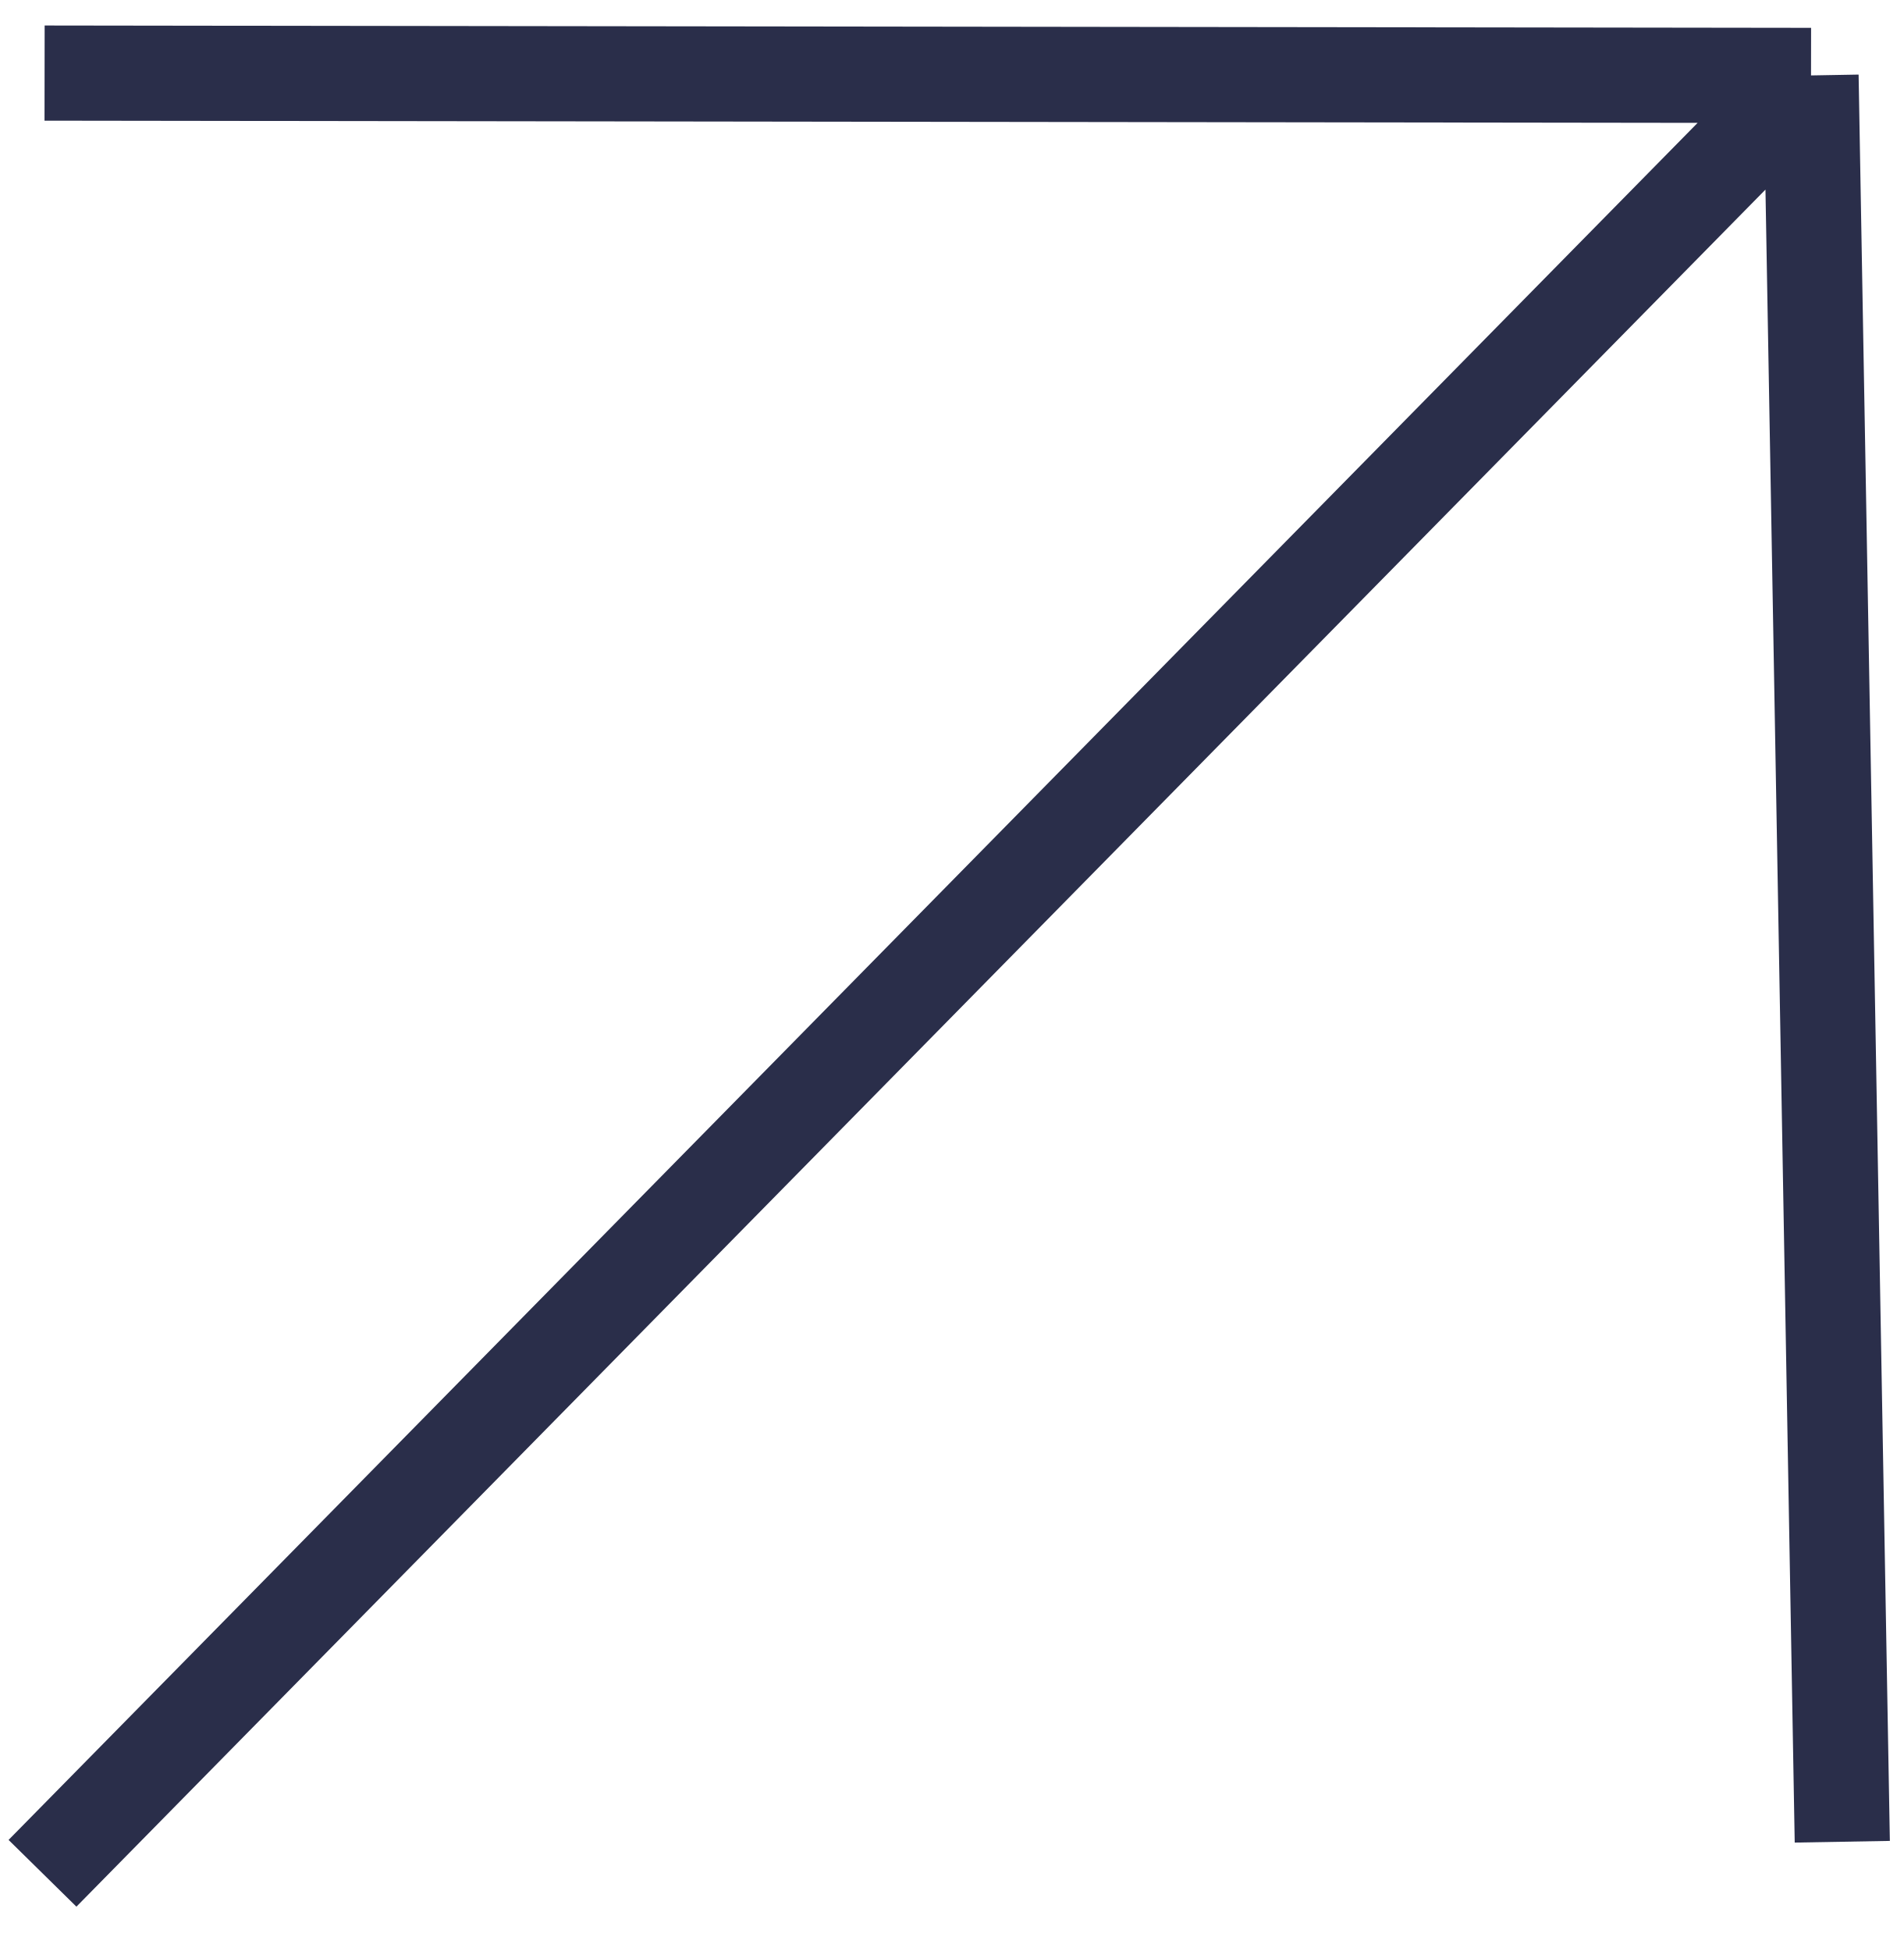
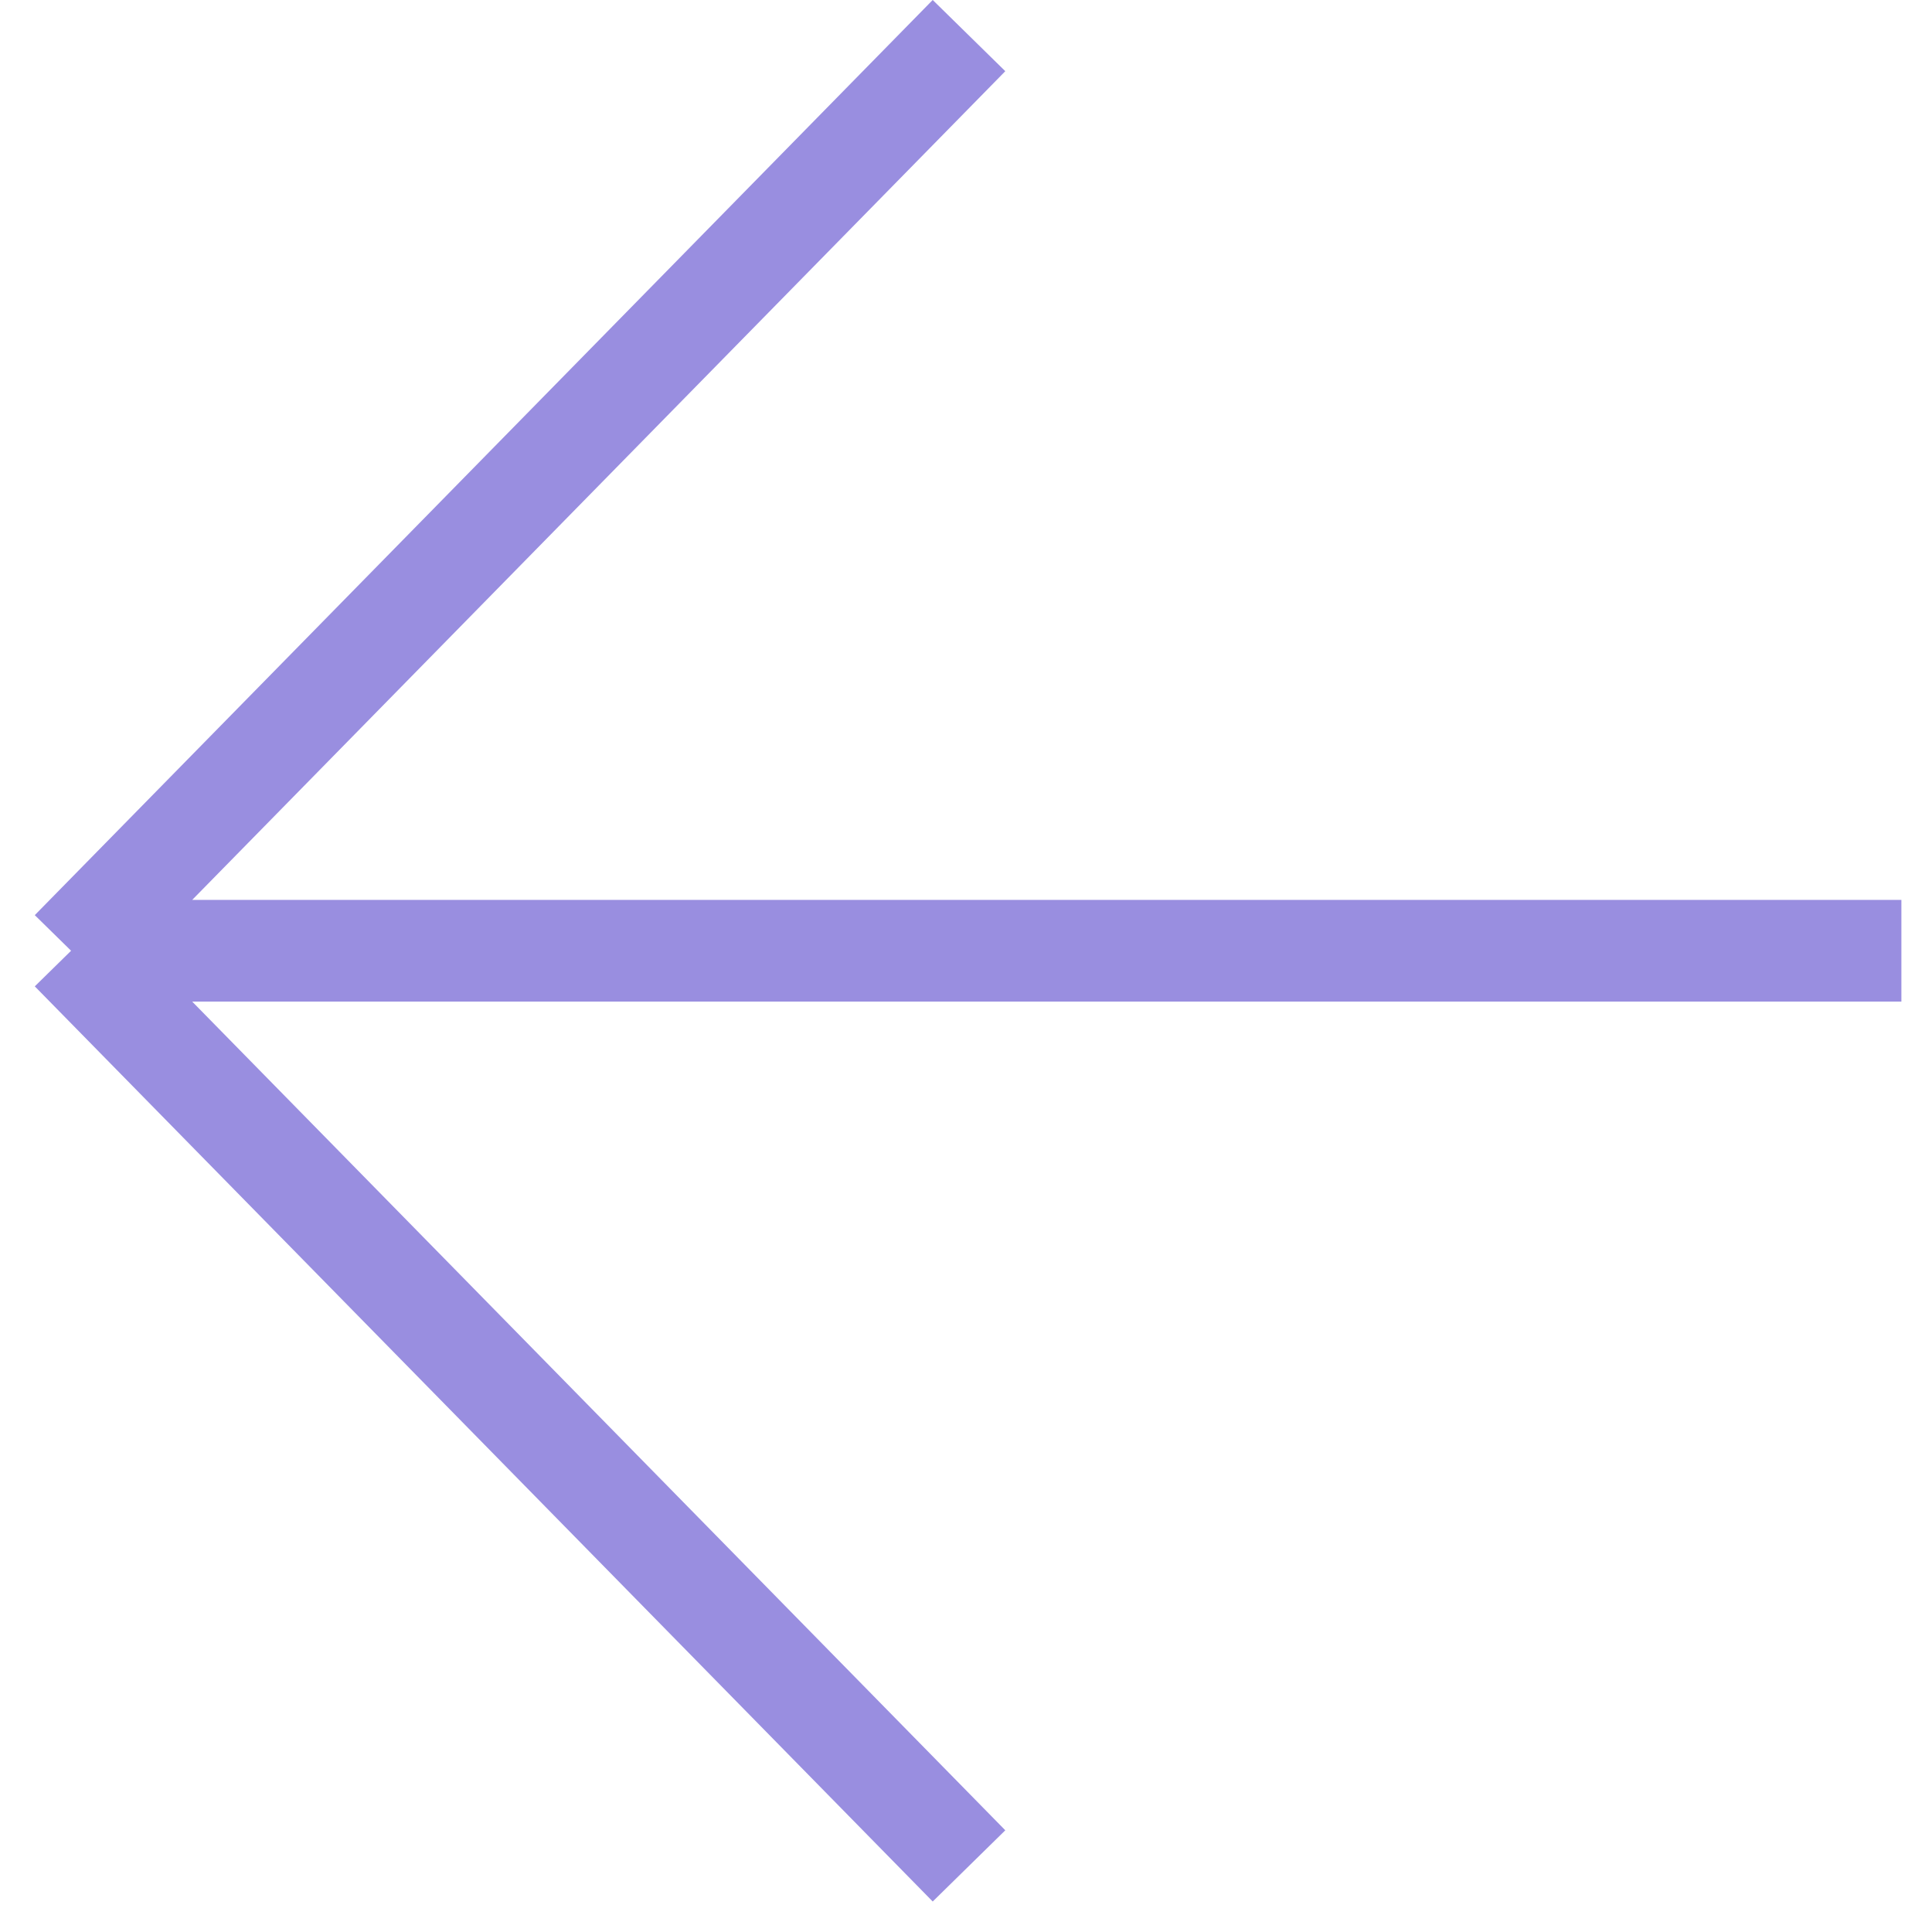
- <svg xmlns="http://www.w3.org/2000/svg" width="40" height="41" viewBox="0 0 40 41" fill="none">
-   <path d="M38.719 38.704L38.062 1.585M38.062 1.585L0.937 1.536M38.062 1.585L0.893 39.367" stroke="#2A2E4A" stroke-width="2" />
+ <svg xmlns="http://www.w3.org/2000/svg" width="38" height="38" viewBox="0 0 38 38" fill="none">
+   <path d="M19.059 0.7L1.398 18.7M1.398 18.7L19.059 36.7M1.398 18.7L37.398 18.7" stroke="#998EE0" stroke-width="2" />
</svg>
